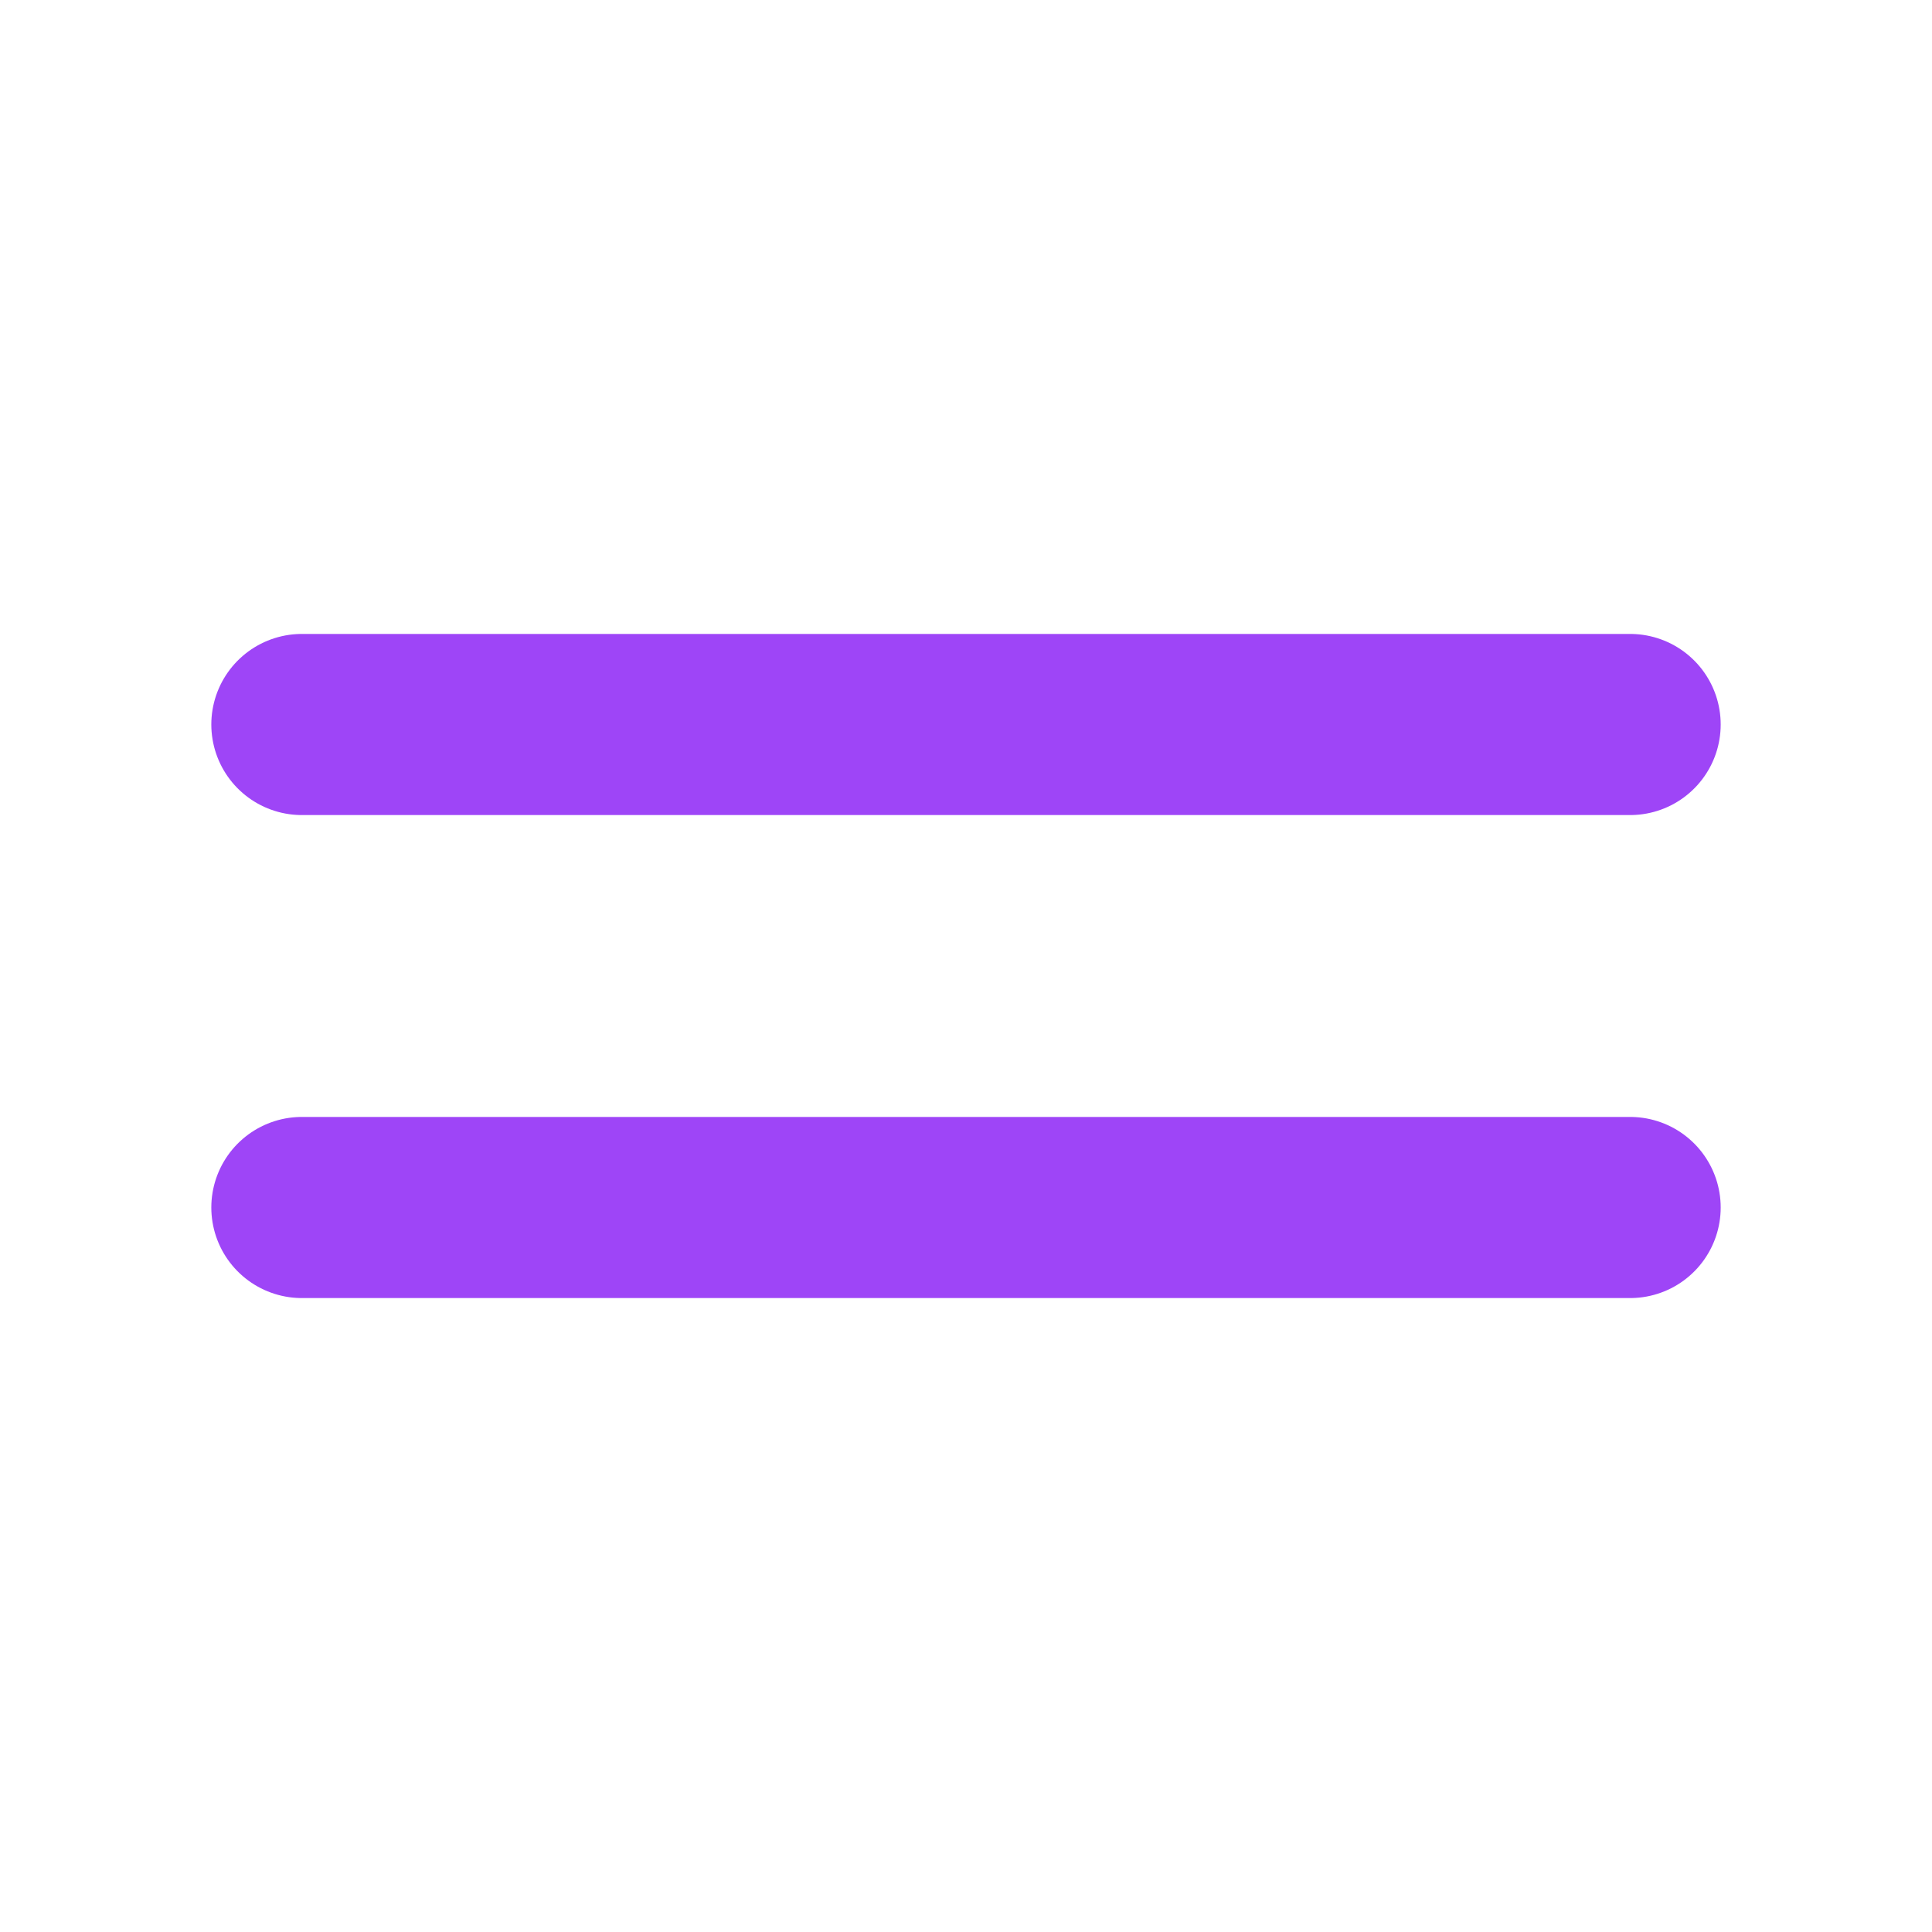
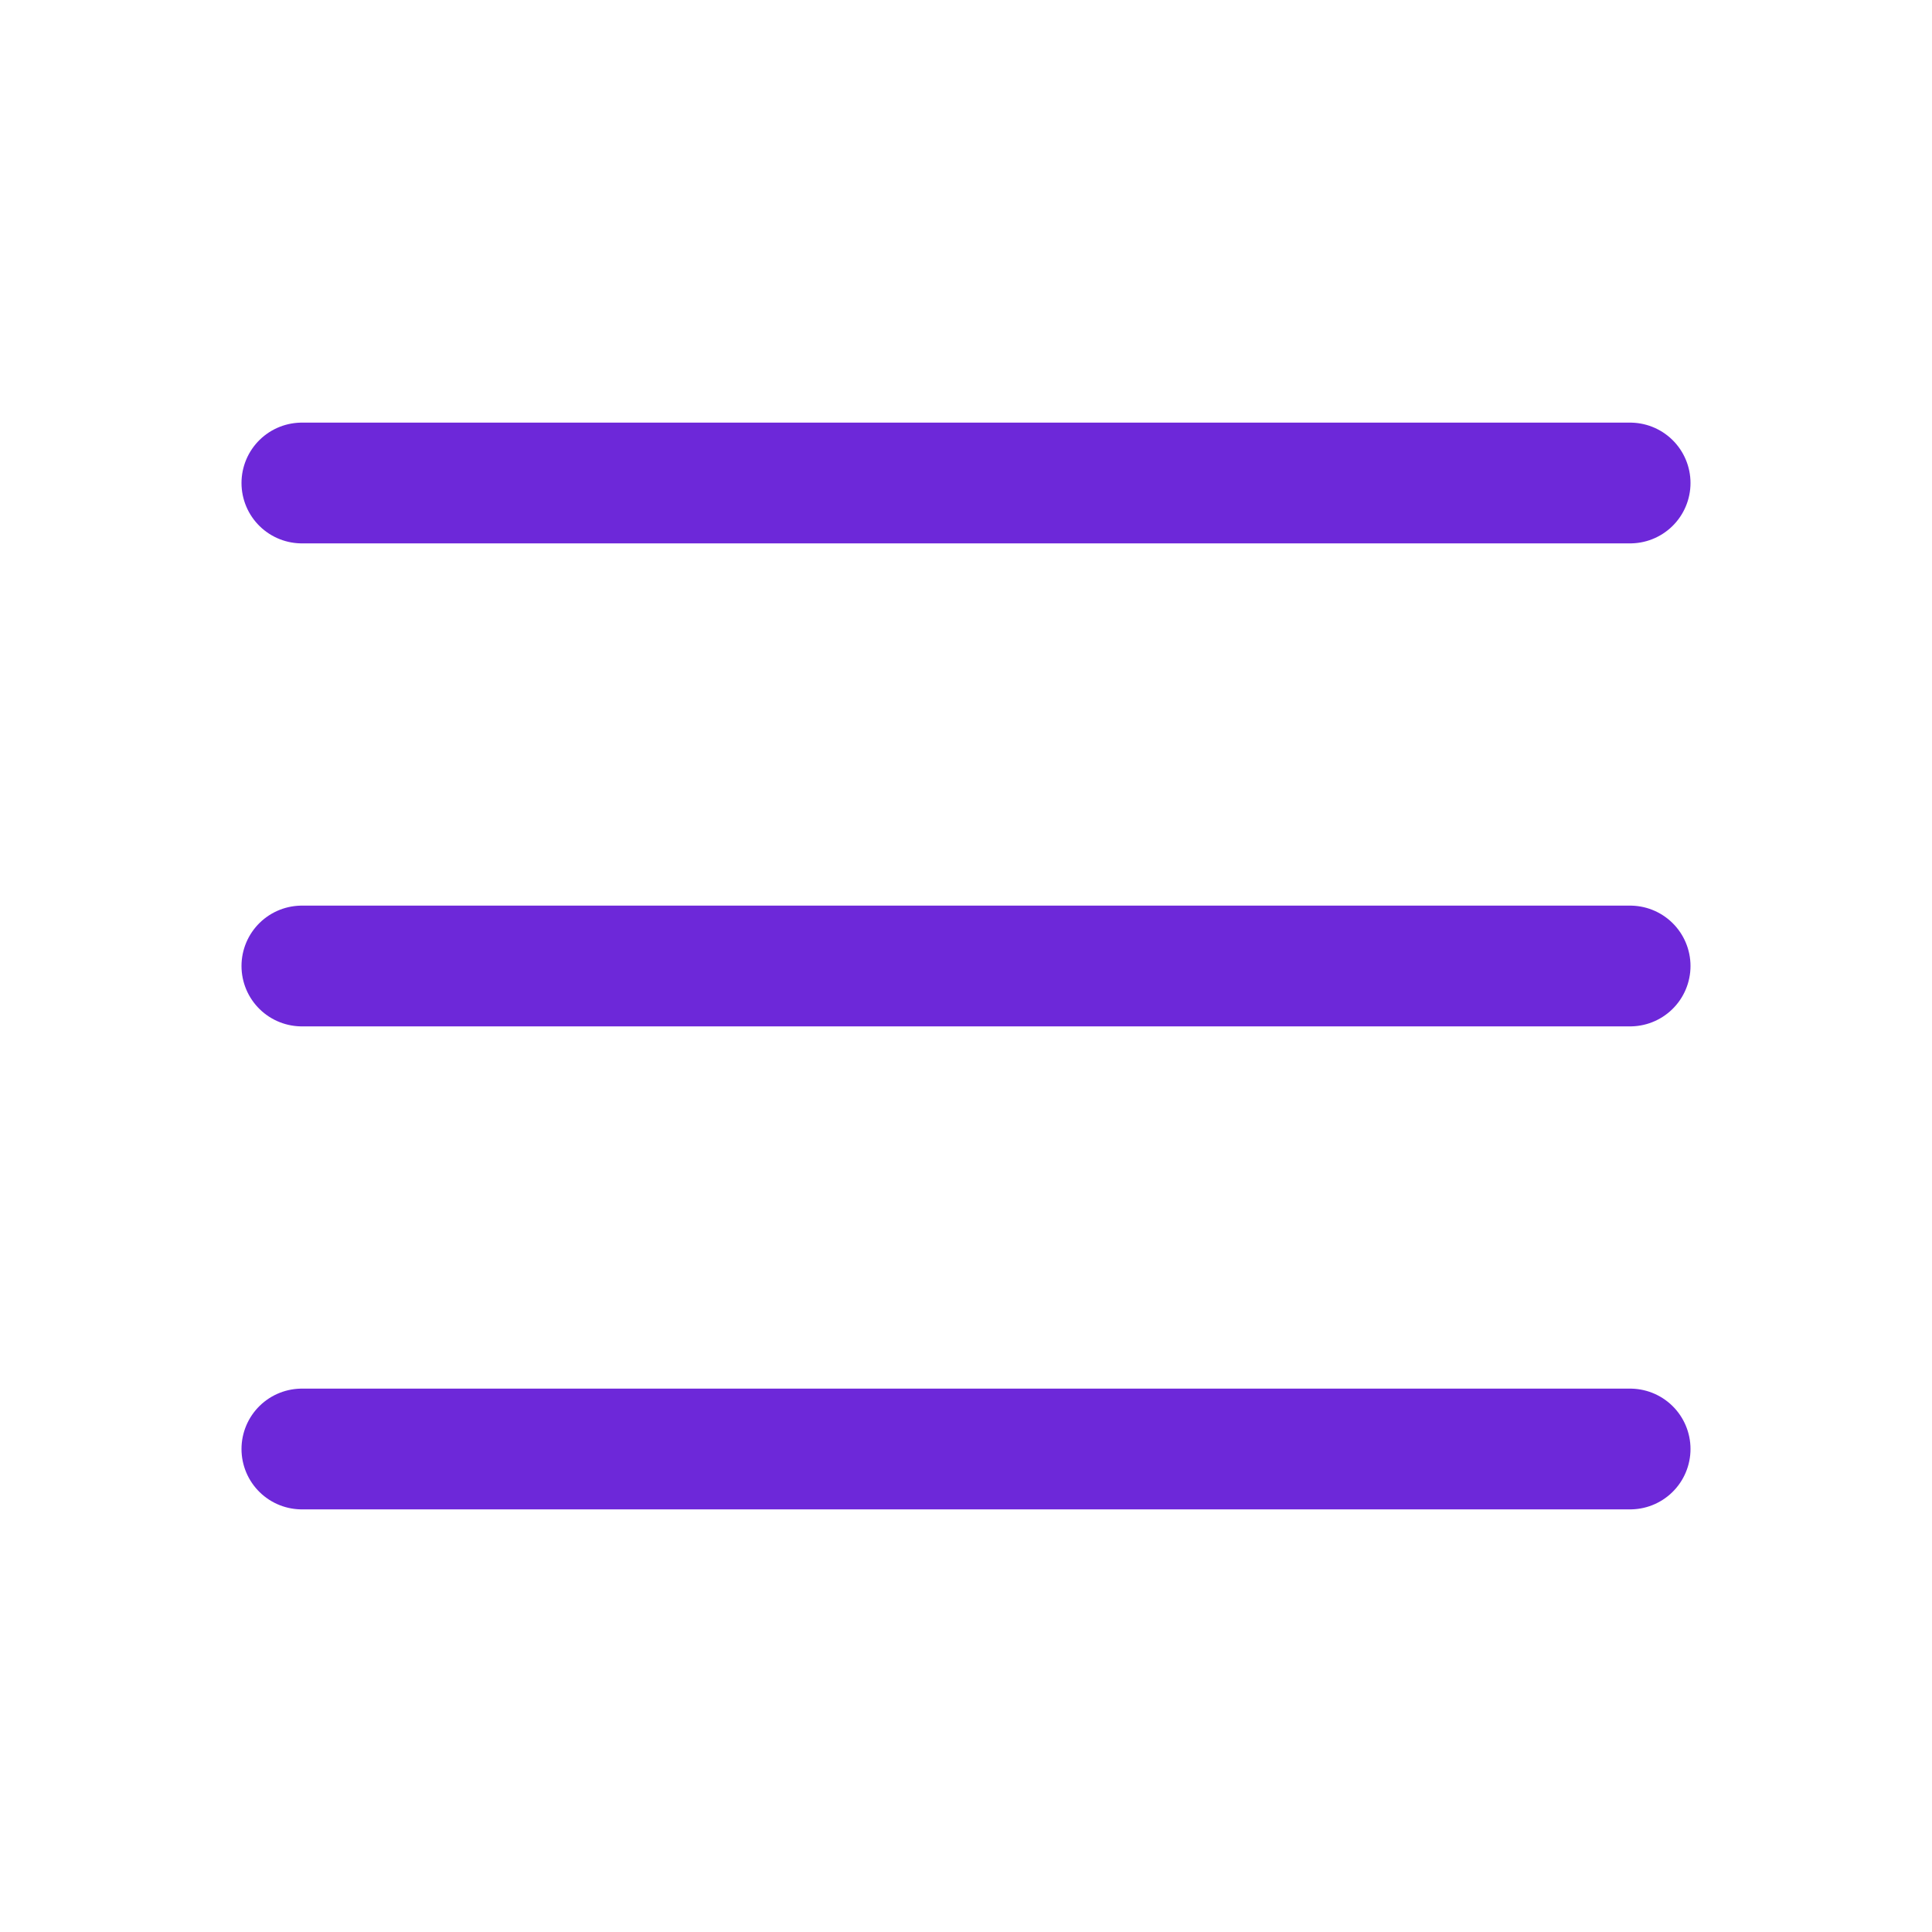
- <svg xmlns="http://www.w3.org/2000/svg" width="192" height="192" fill="#9e45f7" viewBox="0 0 256 256">
+ <svg xmlns="http://www.w3.org/2000/svg" width="192" height="192" fill="#6d28d9" viewBox="0 0 256 256">
  <rect width="256" height="256" fill="none" />
-   <line x1="40" y1="160" x2="216" y2="160" fill="none" stroke="#9e45f7" stroke-linecap="round" stroke-linejoin="round" stroke-width="24" />
-   <line x1="40" y1="96" x2="216" y2="96" fill="none" stroke="#9e45f7" stroke-linecap="round" stroke-linejoin="round" stroke-width="24" />
+   <line x1="40" y1="128" x2="216" y2="128" stroke="#6d28d9" stroke-linecap="round" stroke-linejoin="round" stroke-width="16" />
+   <line x1="40" y1="64" x2="216" y2="64" stroke="#6d28d9" stroke-linecap="round" stroke-linejoin="round" stroke-width="16" />
+   <line x1="40" y1="192" x2="216" y2="192" stroke="#6d28d9" stroke-linecap="round" stroke-linejoin="round" stroke-width="16" />
</svg>
